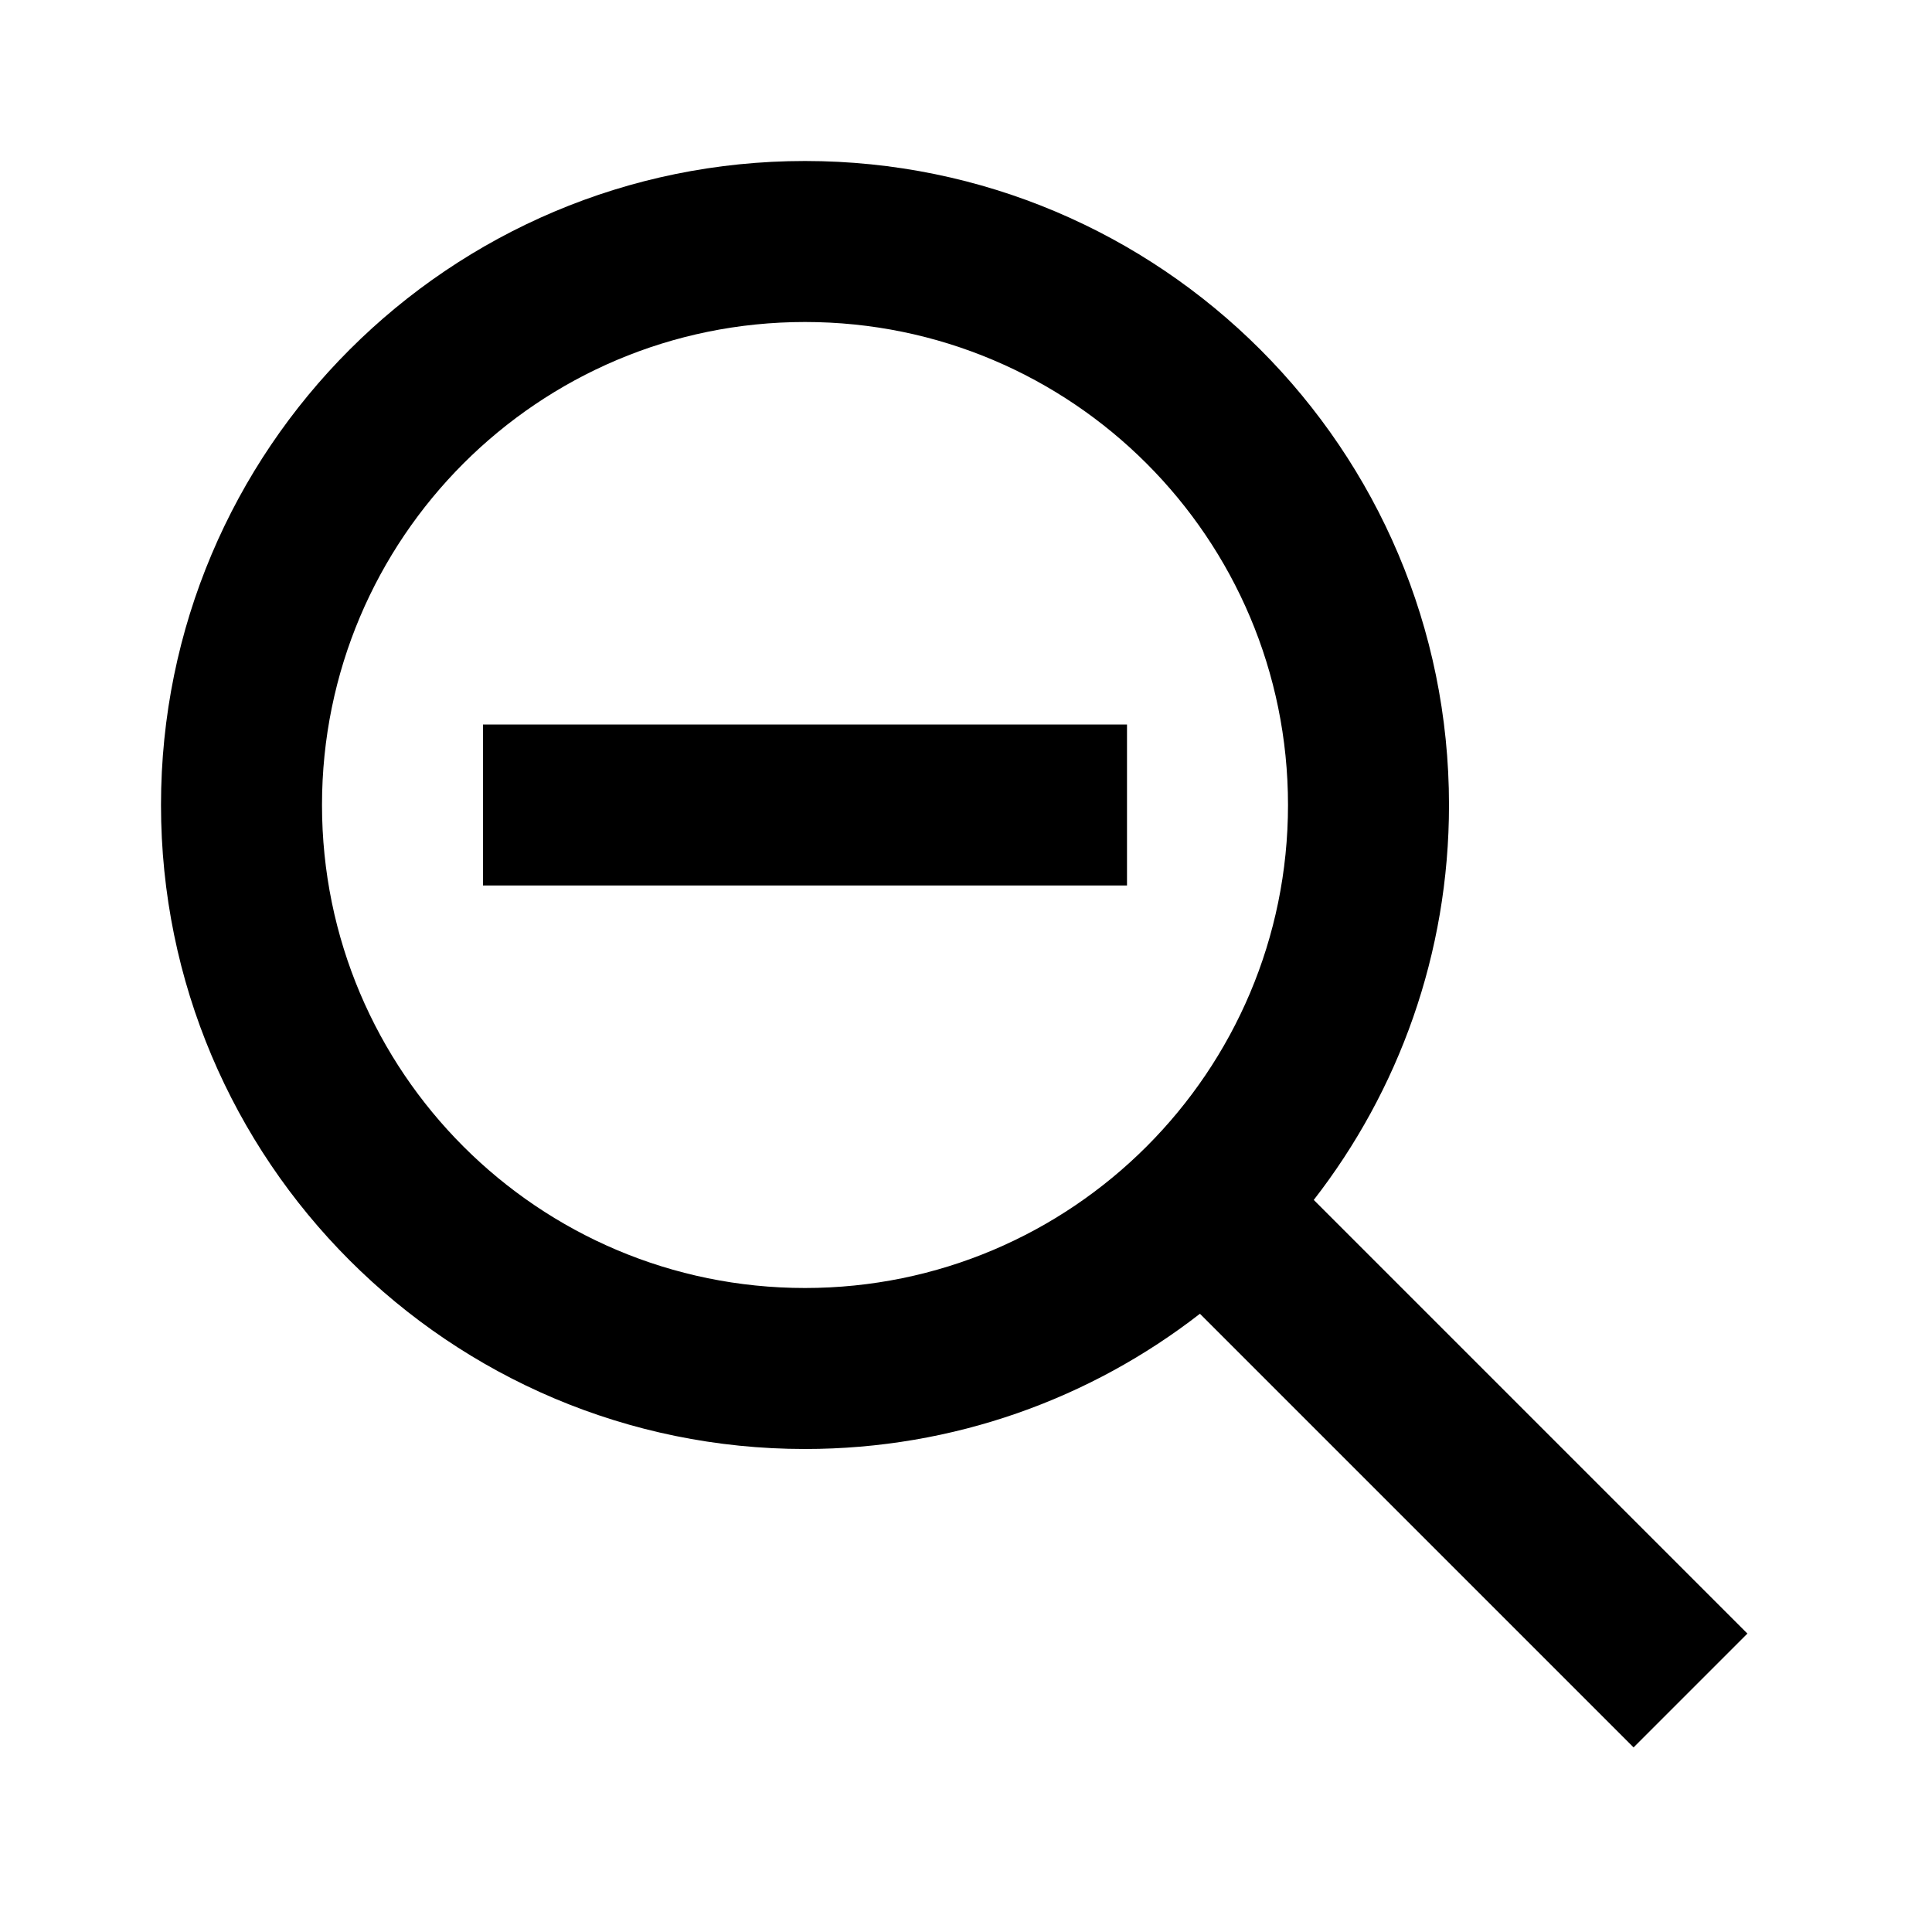
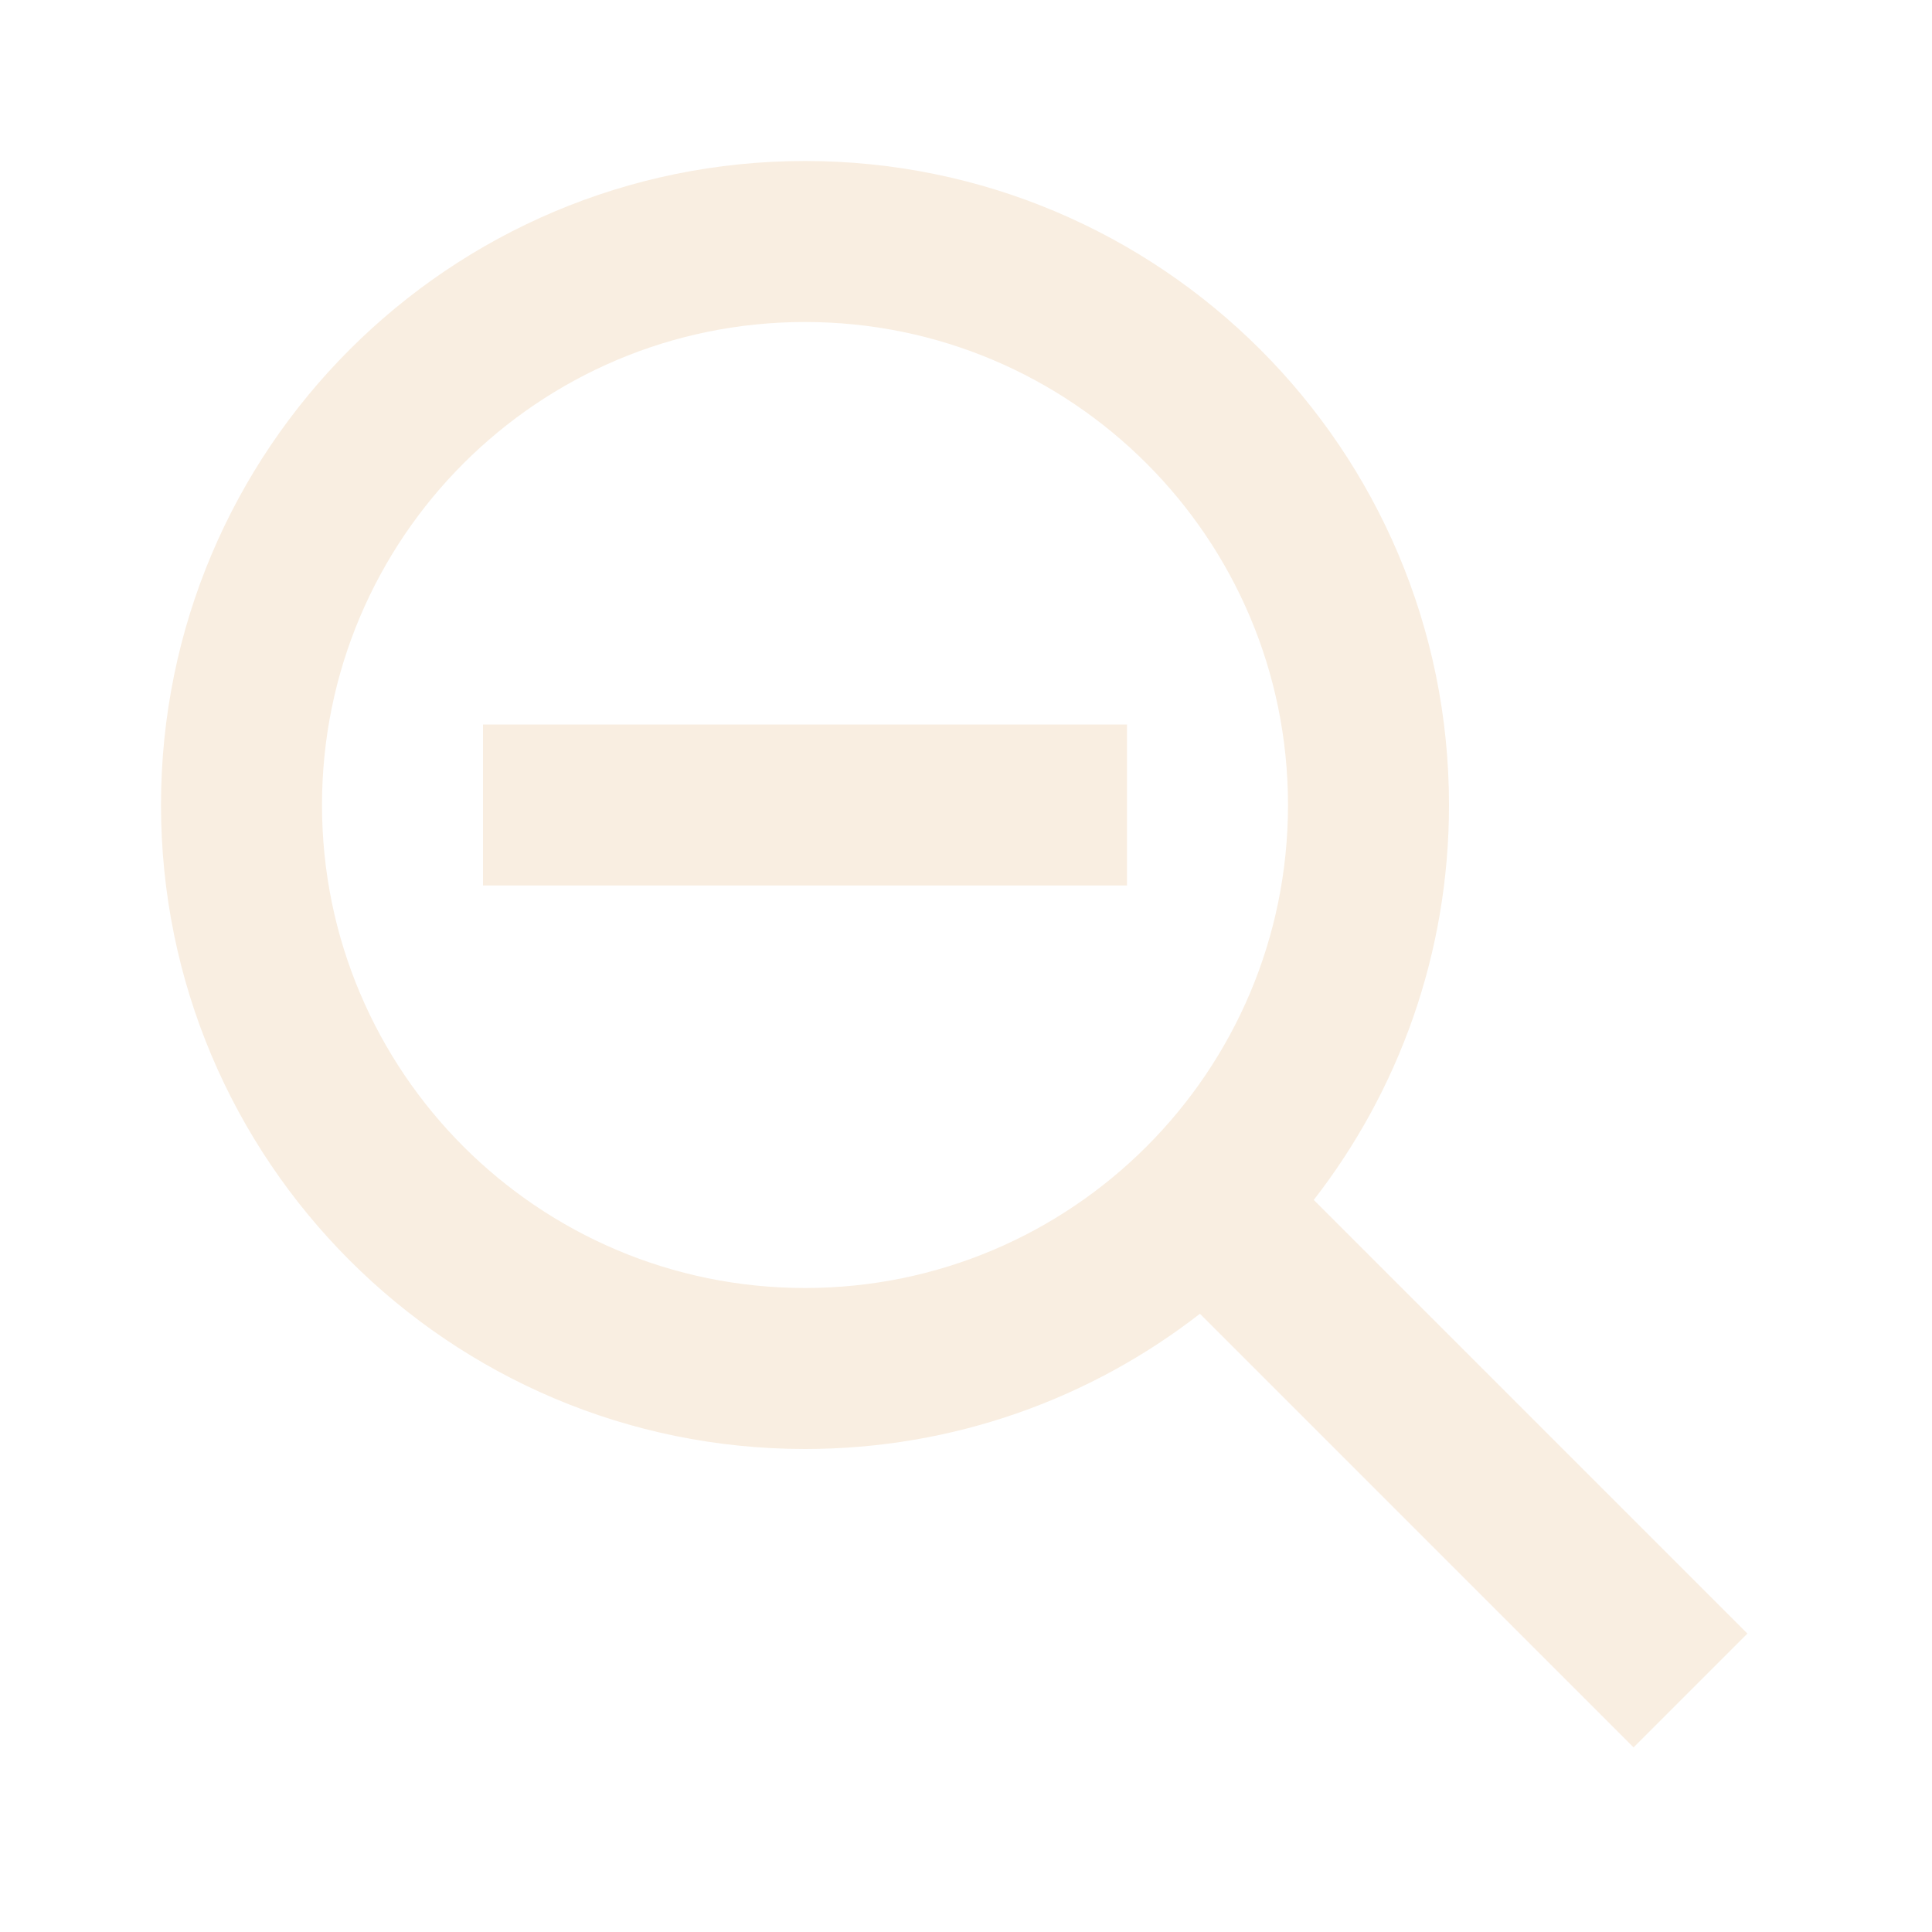
<svg xmlns="http://www.w3.org/2000/svg" width="24" height="24" viewBox="0 0 24 24" fill="none">
-   <path fill-rule="evenodd" clip-rule="evenodd" d="M2 10C2 14.418 5.582 18 10 18C11.849 18 13.551 17.373 14.906 16.32L20.293 21.707L21.707 20.293L16.32 14.906C17.373 13.551 18 11.849 18 10C18 5.582 14.418 2 10 2C5.582 2 2 5.582 2 10ZM10 16C13.314 16 16 13.314 16 10C16 6.686 13.314 4 10 4C6.686 4 4 6.686 4 10C4 13.314 6.686 16 10 16ZM6 9V11H14V9H6Z" fill="black" />
+   <path fill-rule="evenodd" clip-rule="evenodd" d="M2 10C2 14.418 5.582 18 10 18C11.849 18 13.551 17.373 14.906 16.32L20.293 21.707L21.707 20.293L16.32 14.906C17.373 13.551 18 11.849 18 10C18 5.582 14.418 2 10 2C5.582 2 2 5.582 2 10ZM10 16C13.314 16 16 13.314 16 10C16 6.686 13.314 4 10 4C6.686 4 4 6.686 4 10C4 13.314 6.686 16 10 16ZM6 9V11H14V9H6Z" fill="#F9EEE1" />
</svg>
